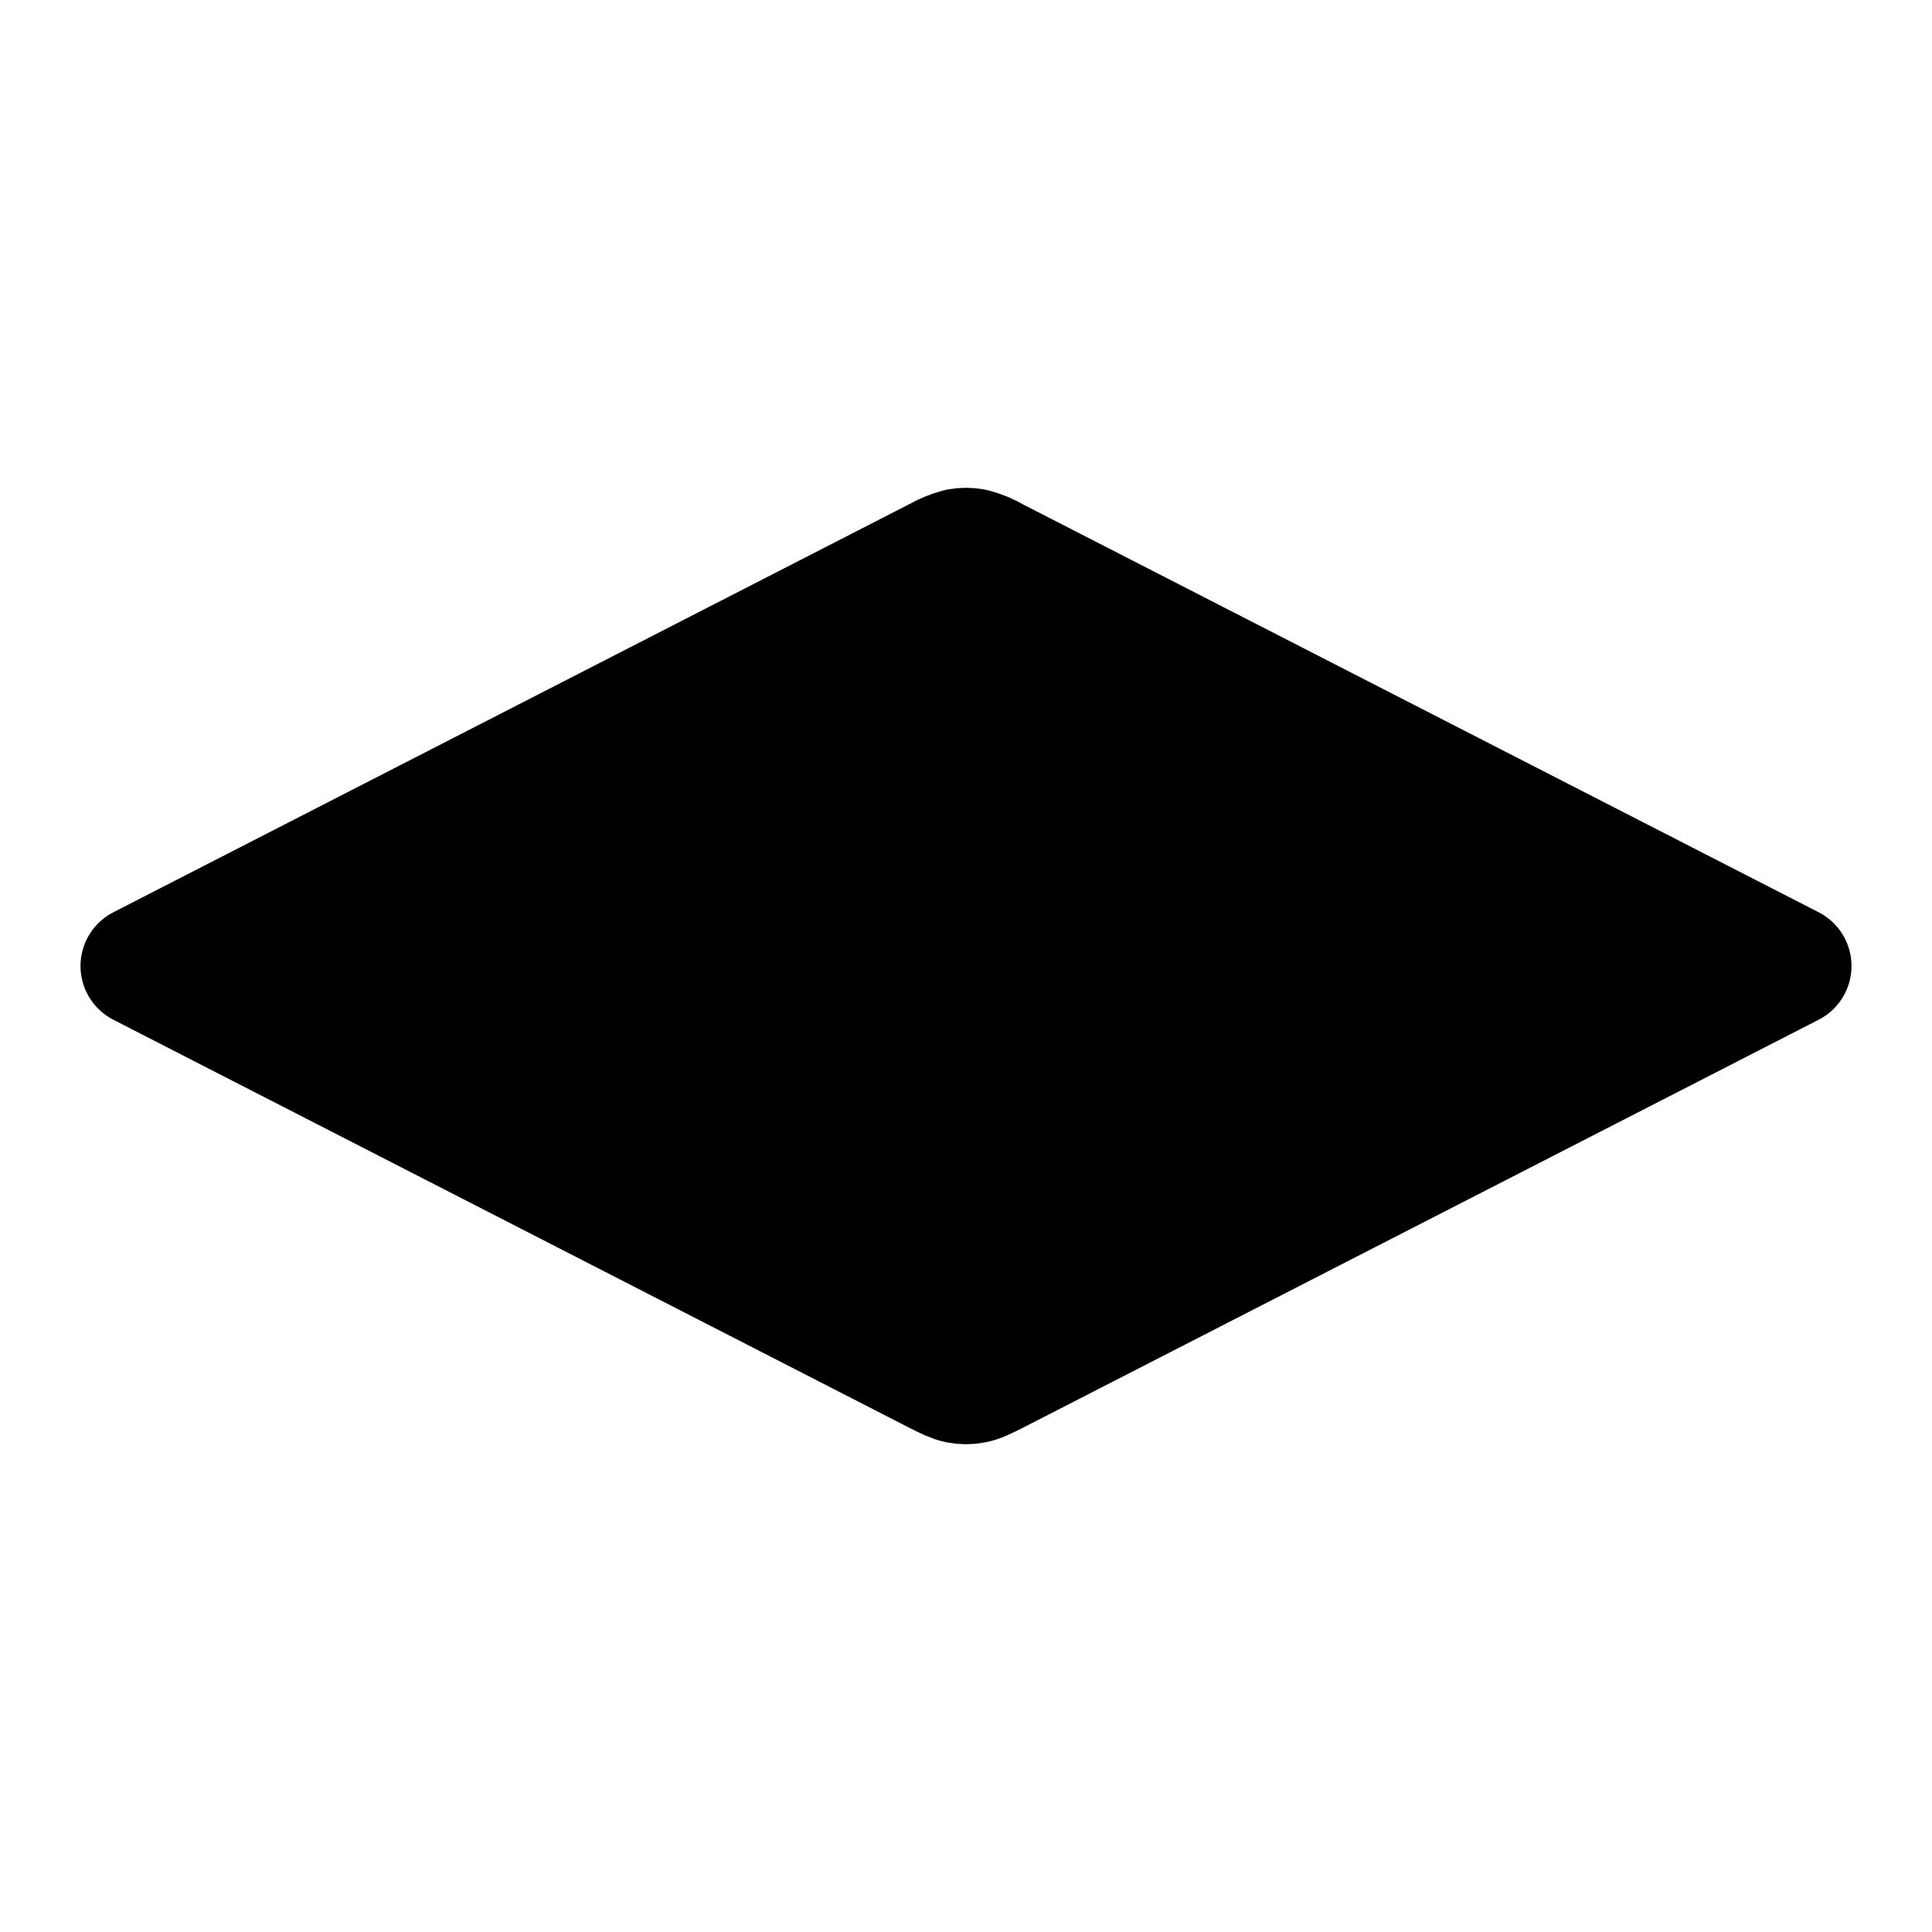
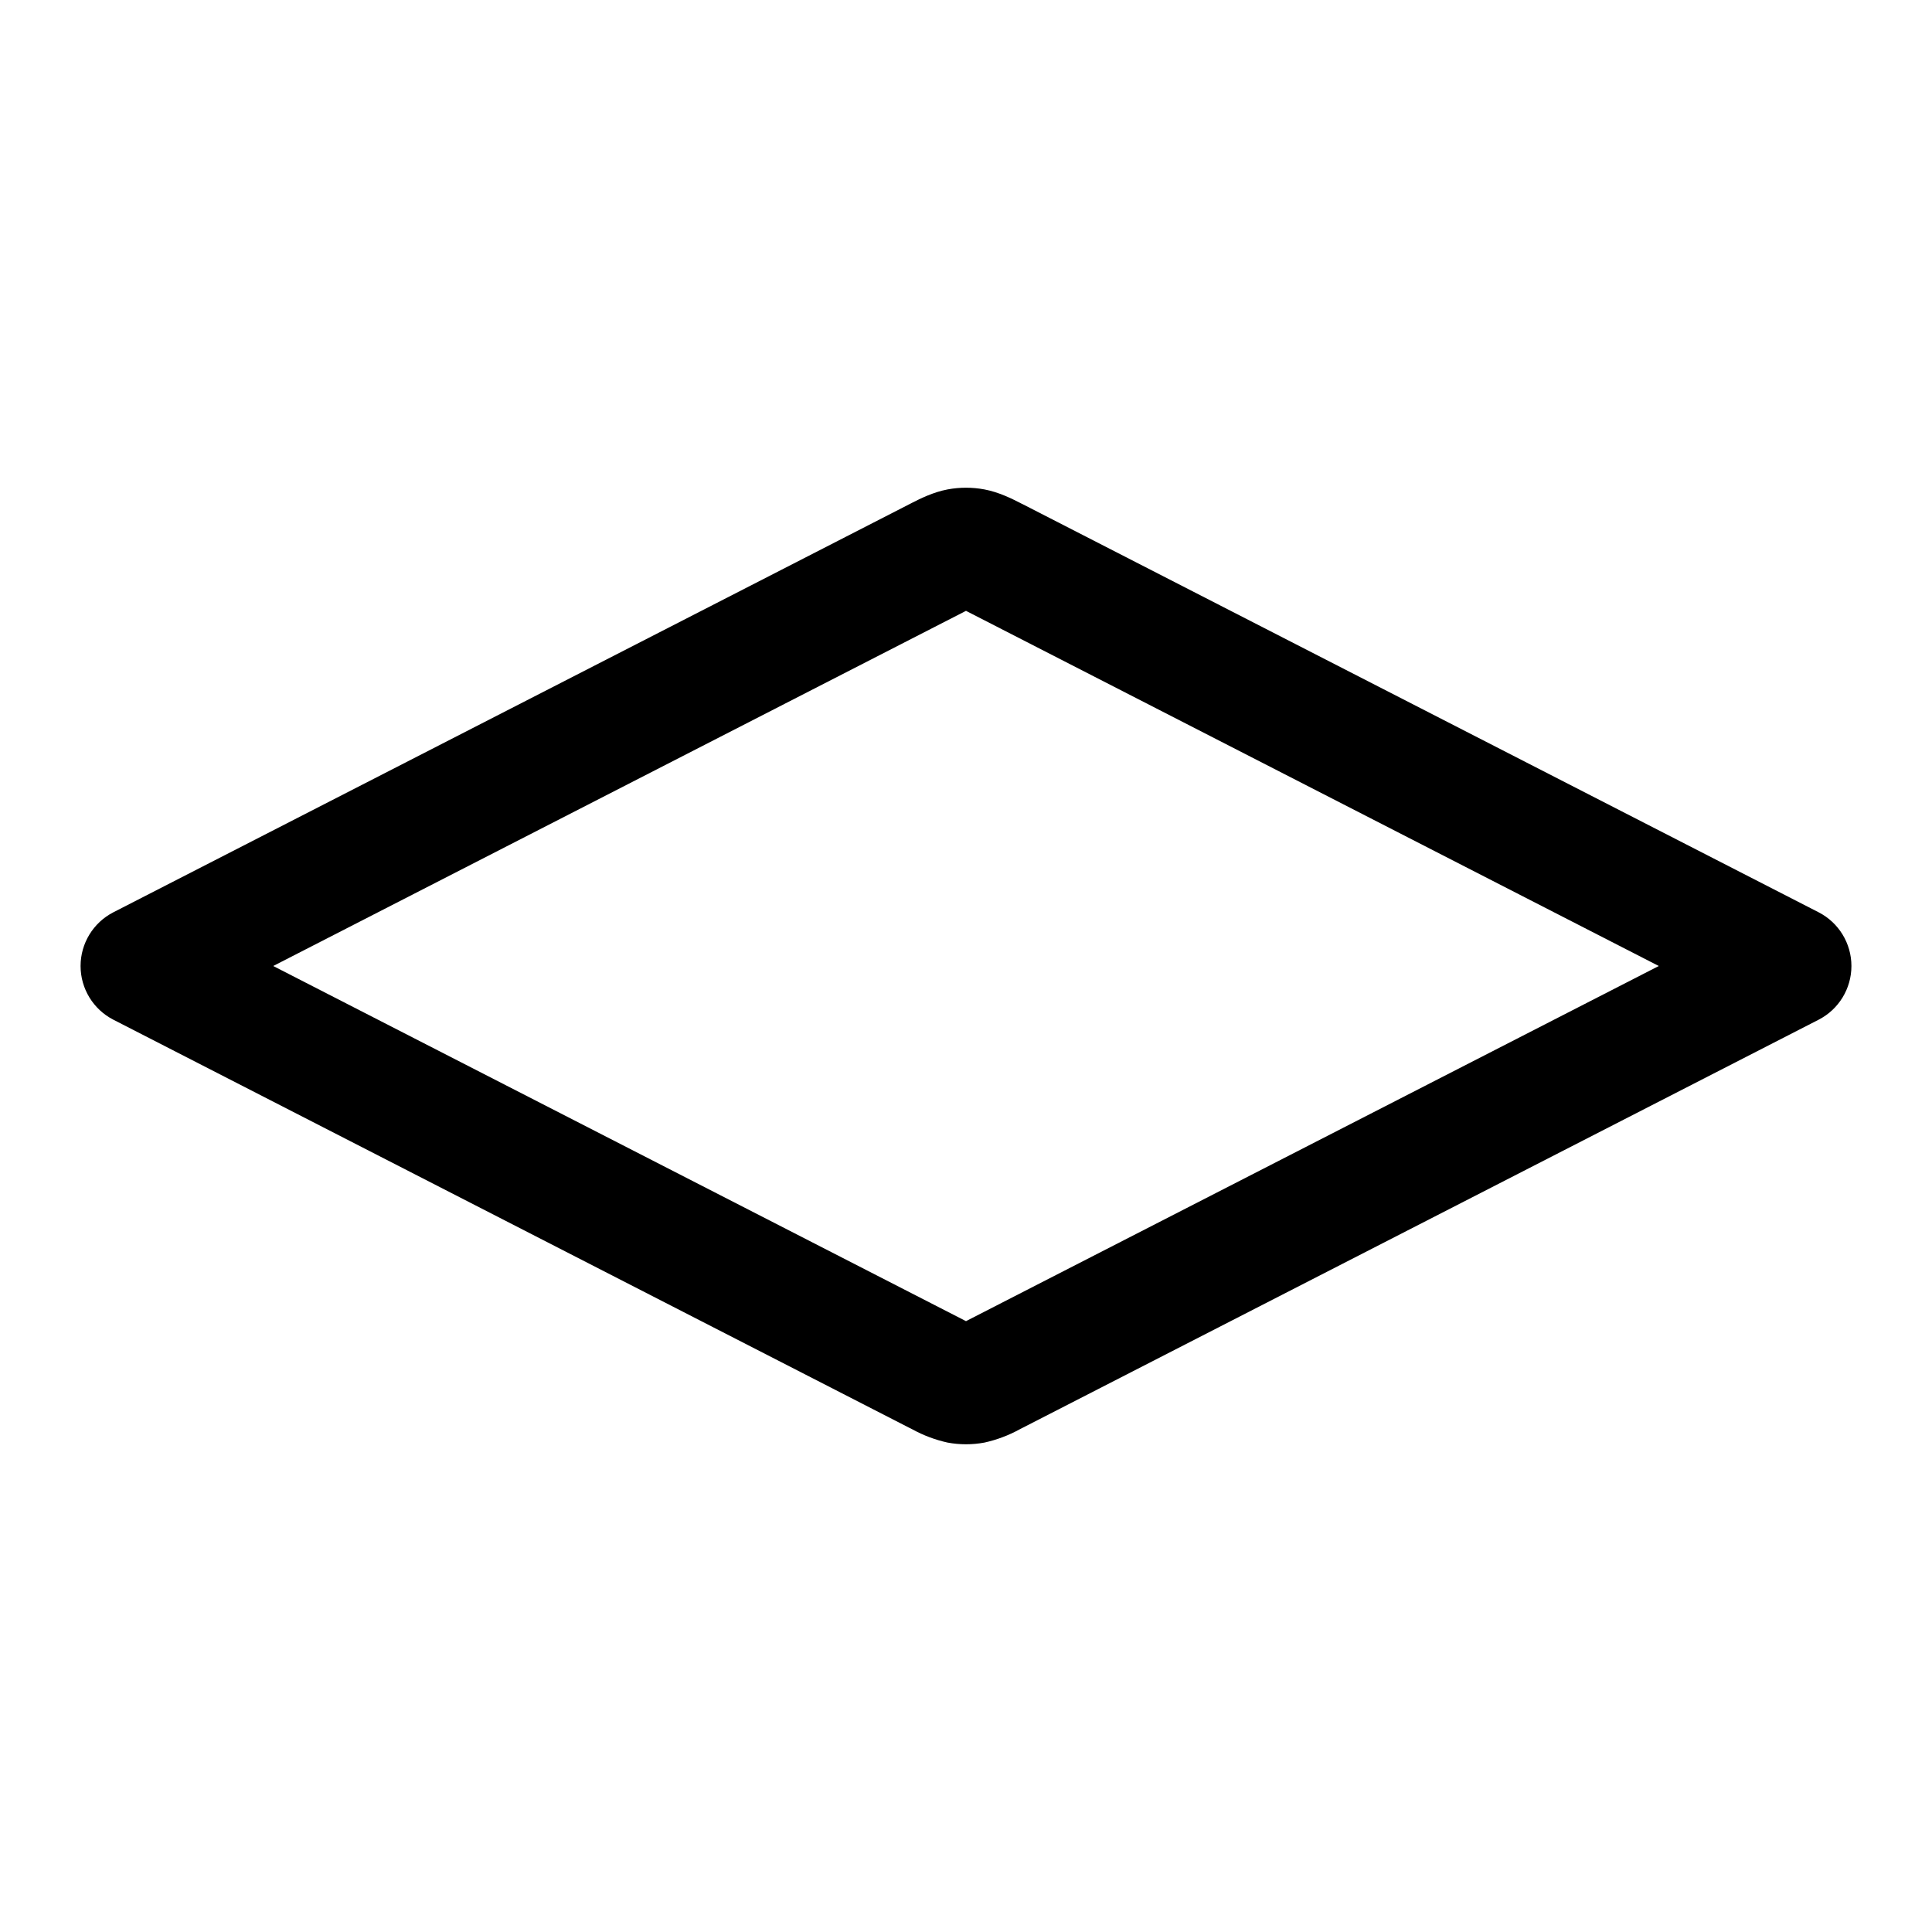
<svg xmlns="http://www.w3.org/2000/svg" width="24" height="24">
-   <path stroke="#000" stroke-linecap="round" stroke-linejoin="round" stroke-width="1.5" d="M12.358 6.929a1.028 1.028 0 00-.266-.111.5.5 0 00-.184 0 1.093 1.093 0 00-.266.11L1.75 12l9.892 5.071c.131.066.197.098.266.111.06.012.123.012.184 0 .069-.012.135-.045.266-.11L22.25 12l-9.892-5.071z" />
+   <path fill-rule="evenodd" d="M11.981 7.598L3.394 12l8.587 4.402.019.01.019-.01L20.606 12l-8.587-4.402-.019-.01-.019.01zM11.77 6.08a1.25 1.25 0 01.46 0c.179.034.339.115.436.164l.027.014.007.003 9.892 5.072a.75.75 0 010 1.334l-9.899 5.075-.027.014a1.65 1.65 0 01-.436.164 1.254 1.254 0 01-.46 0 1.65 1.65 0 01-.436-.164l-.027-.014-.007-.003-9.892-5.072a.75.75 0 010-1.334l9.899-5.075.027-.014c.097-.049.257-.13.436-.164z" />
</svg>
